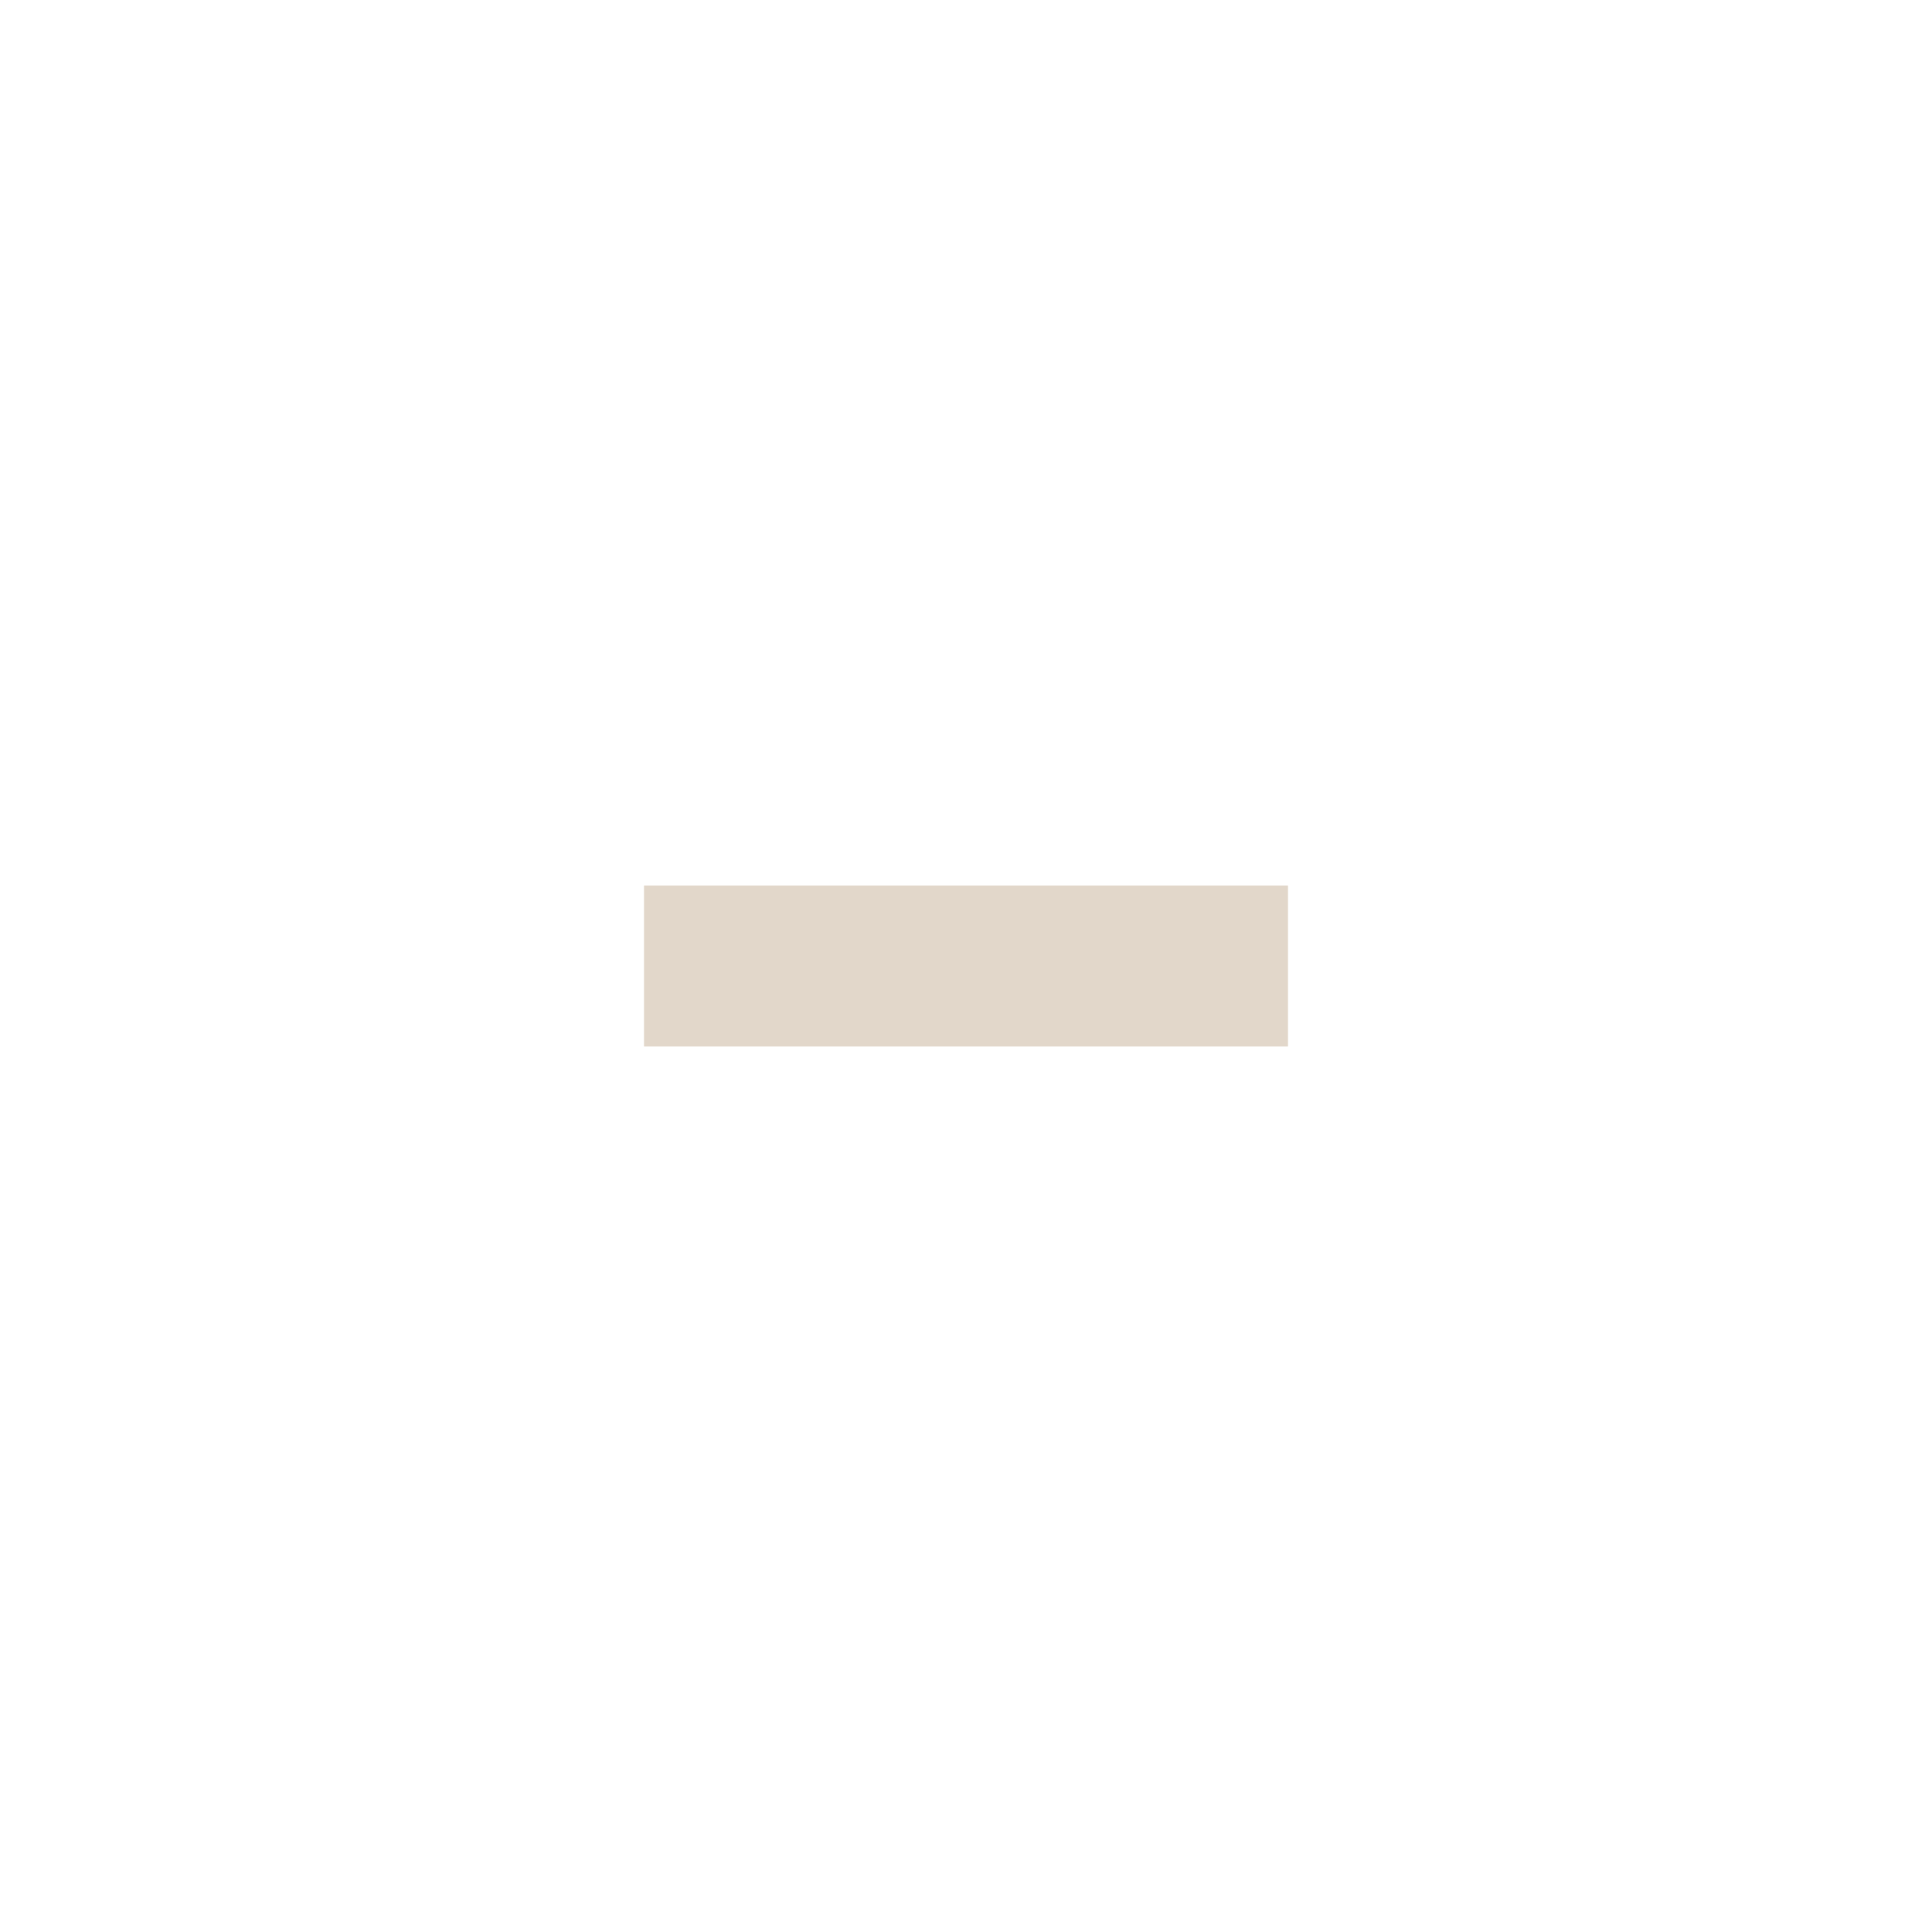
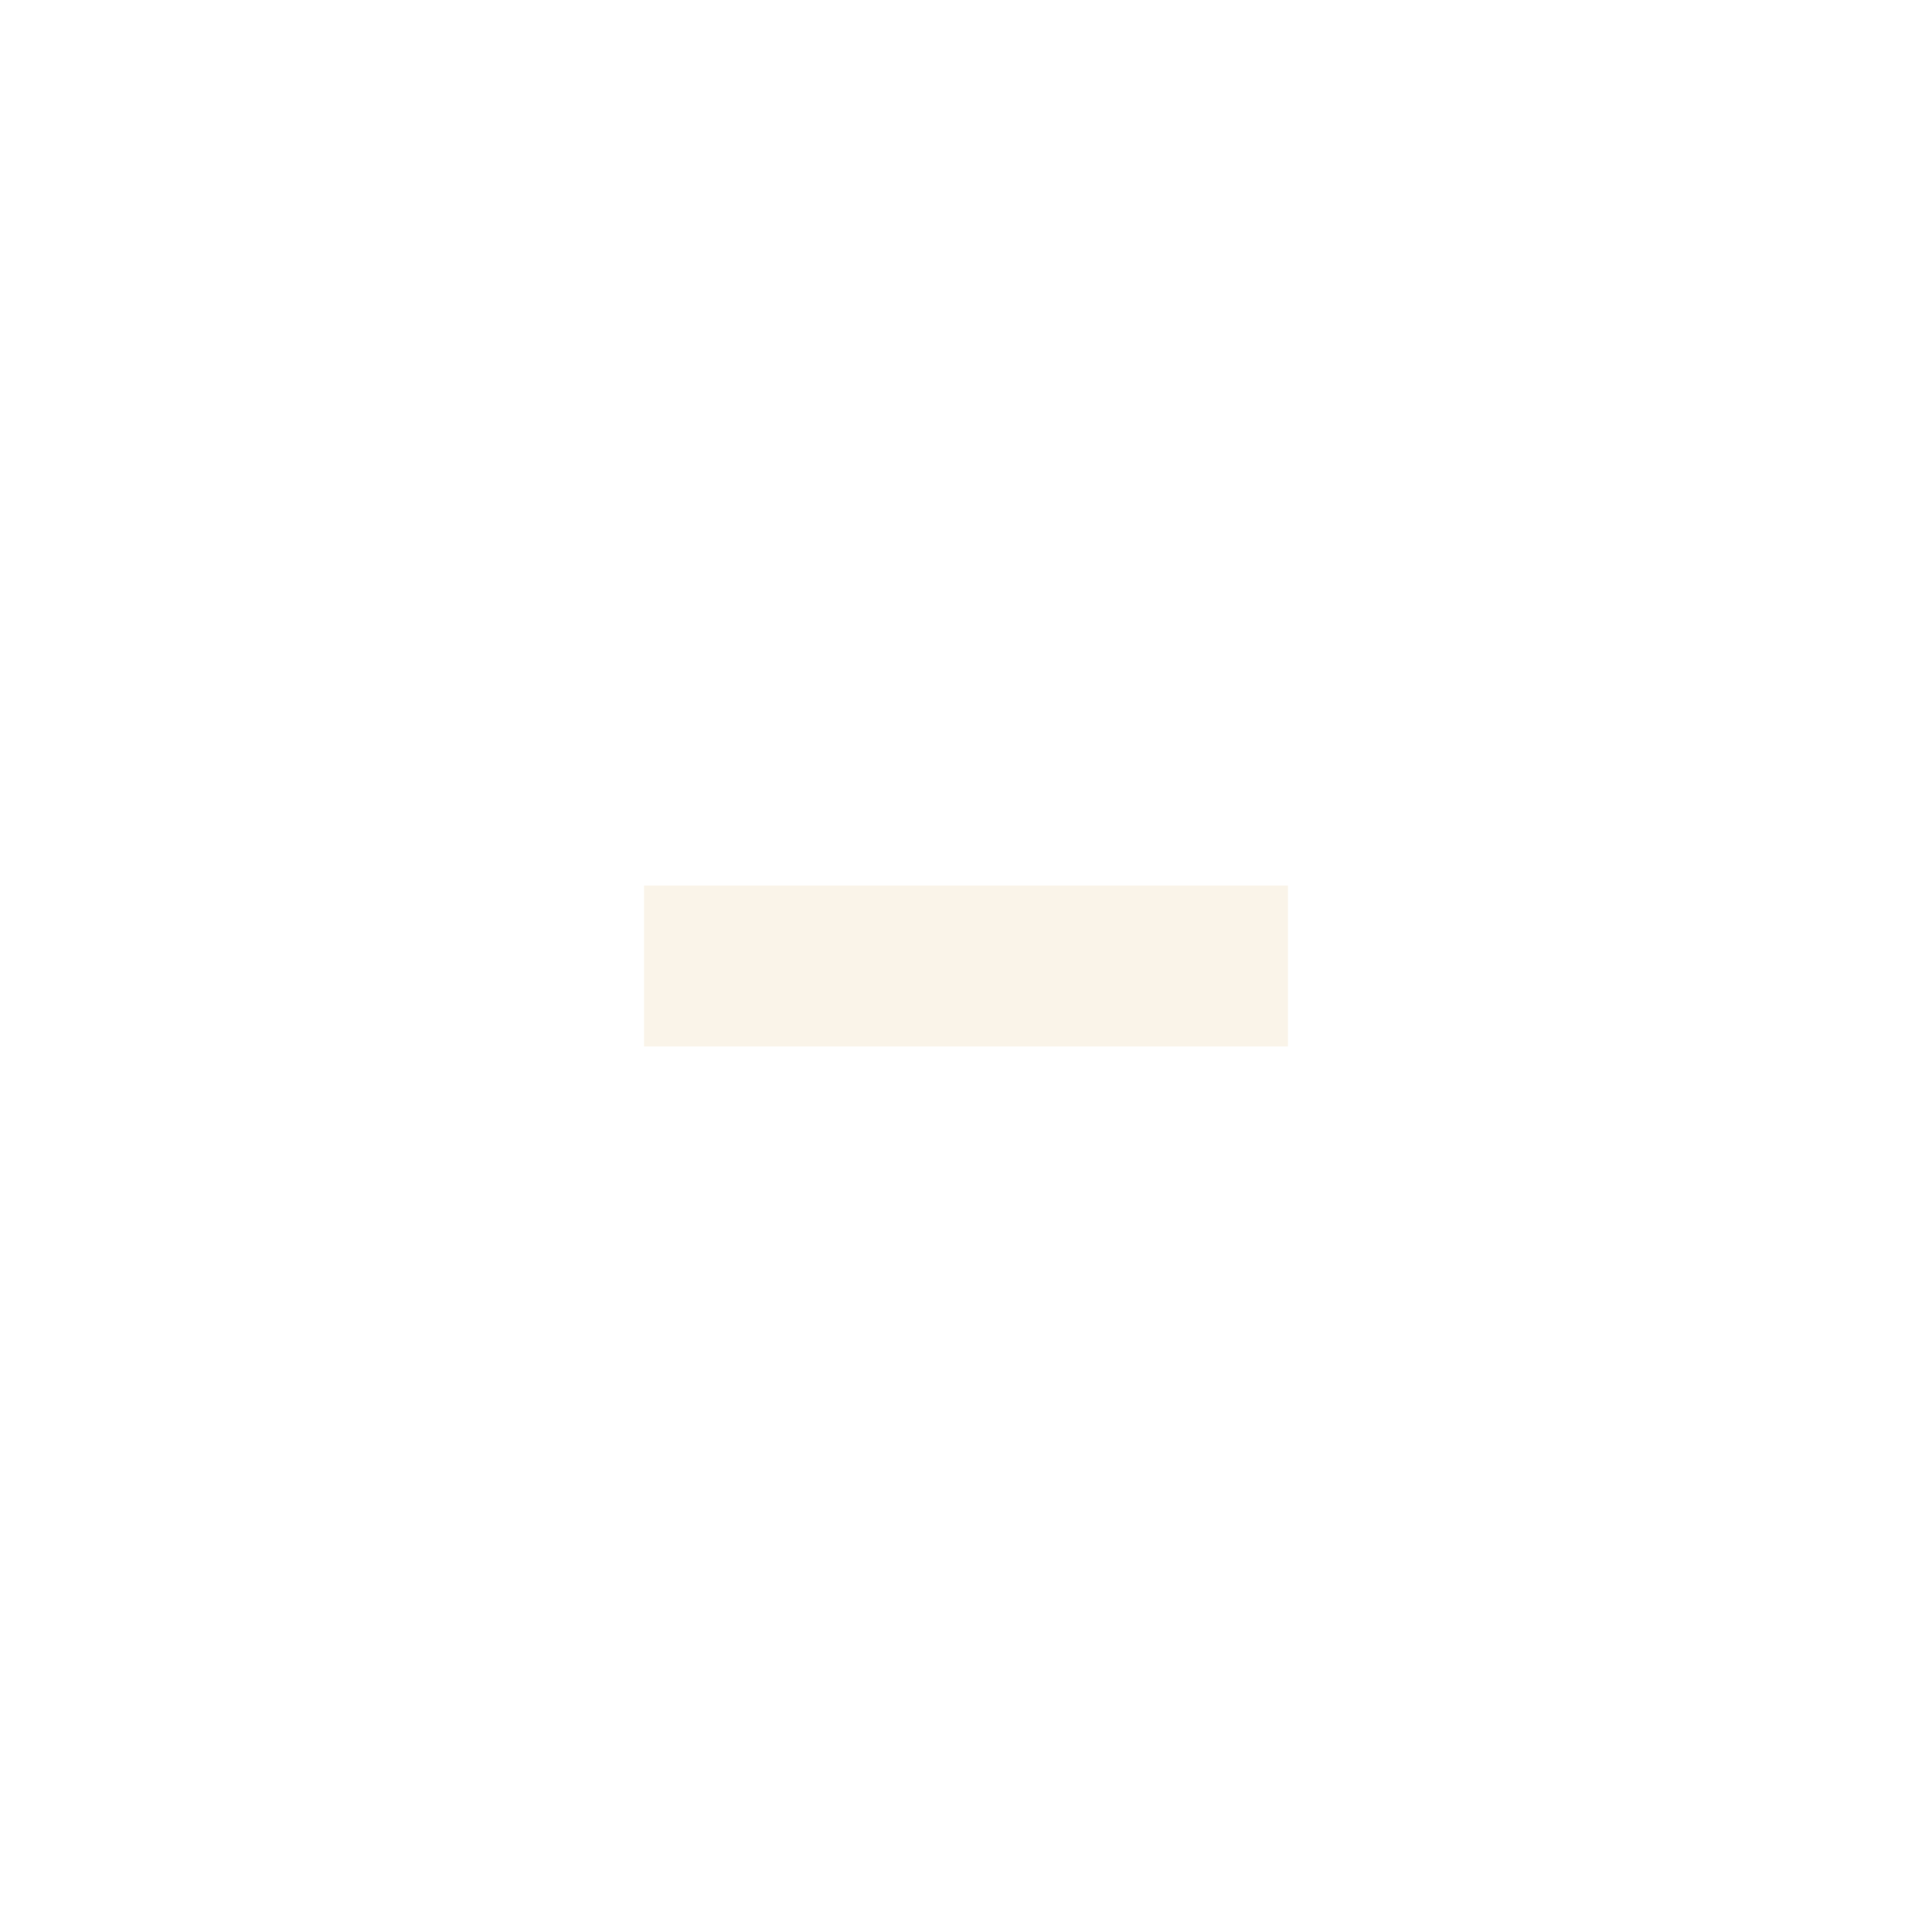
<svg xmlns="http://www.w3.org/2000/svg" version="1.1" x="0px" y="0px" width="24px" height="24px" viewBox="0 0 24 24" xml:space="preserve">
-   <rect x="8" y="11" fill="#d8cab8" opacity="0.75" width="8" height="2" />
+   <rect x="8" y="11" fill="#F8F0E1" opacity="0.75" width="8" height="2" />
</svg>
